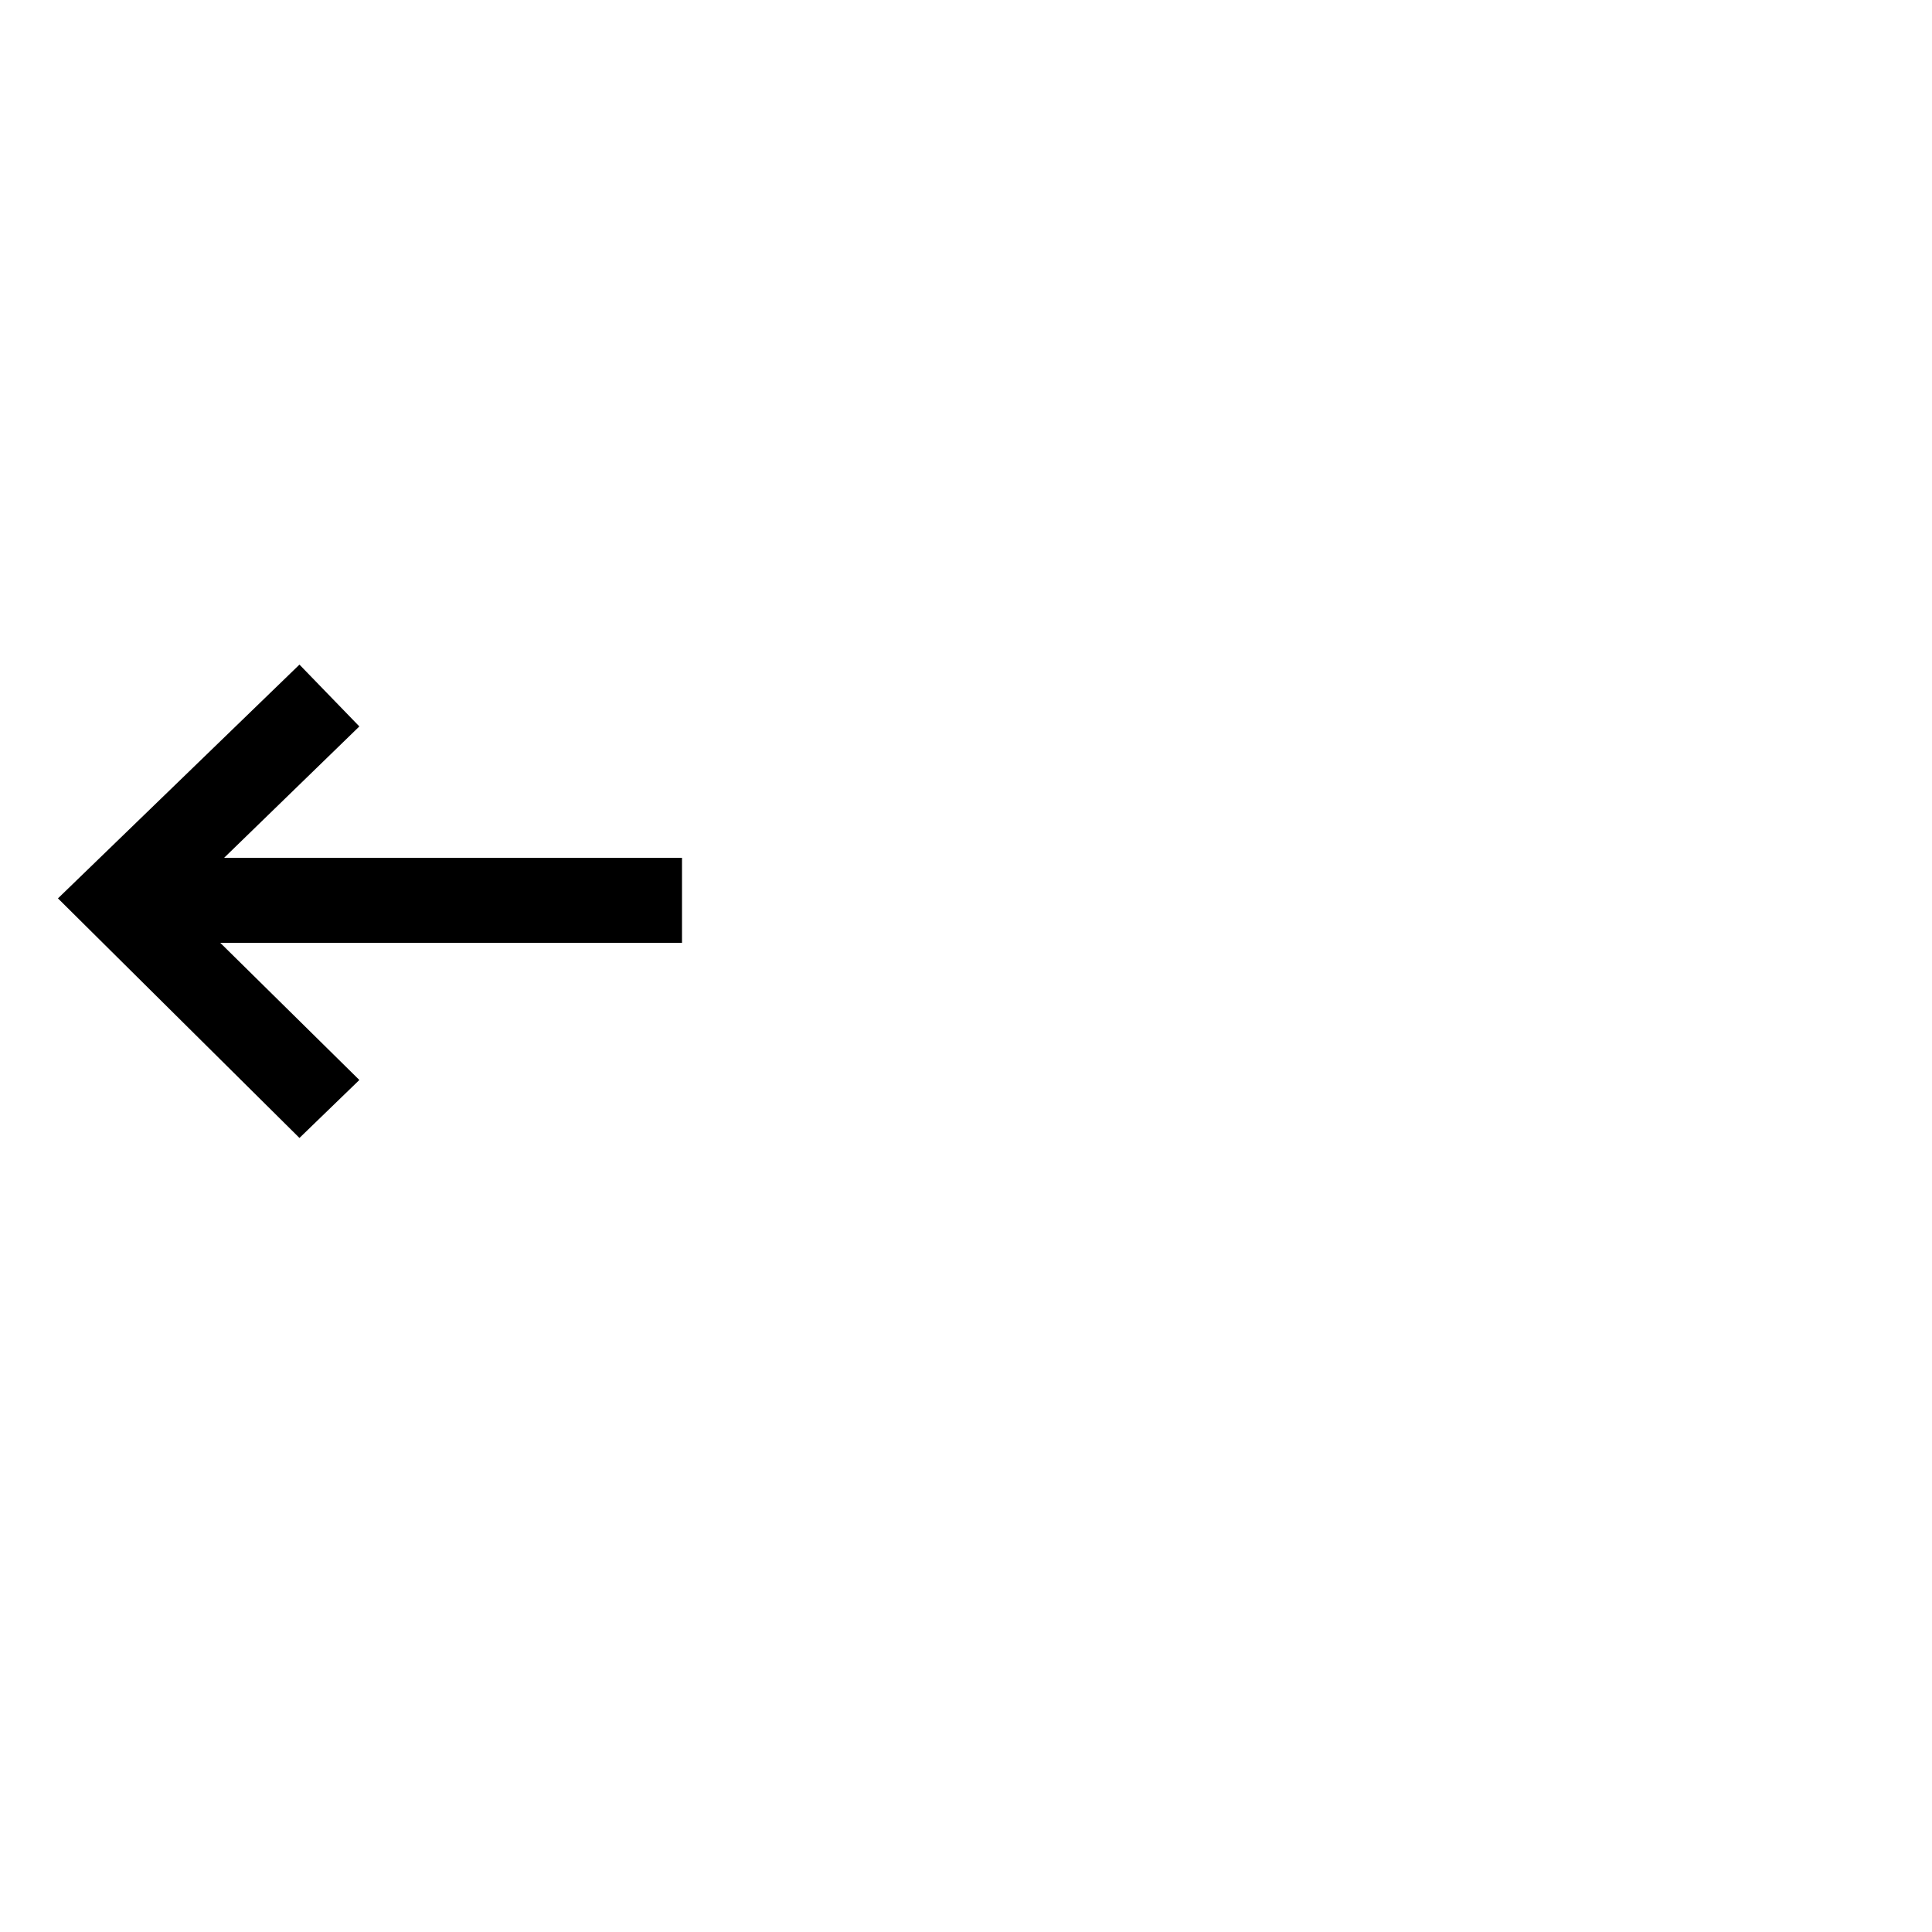
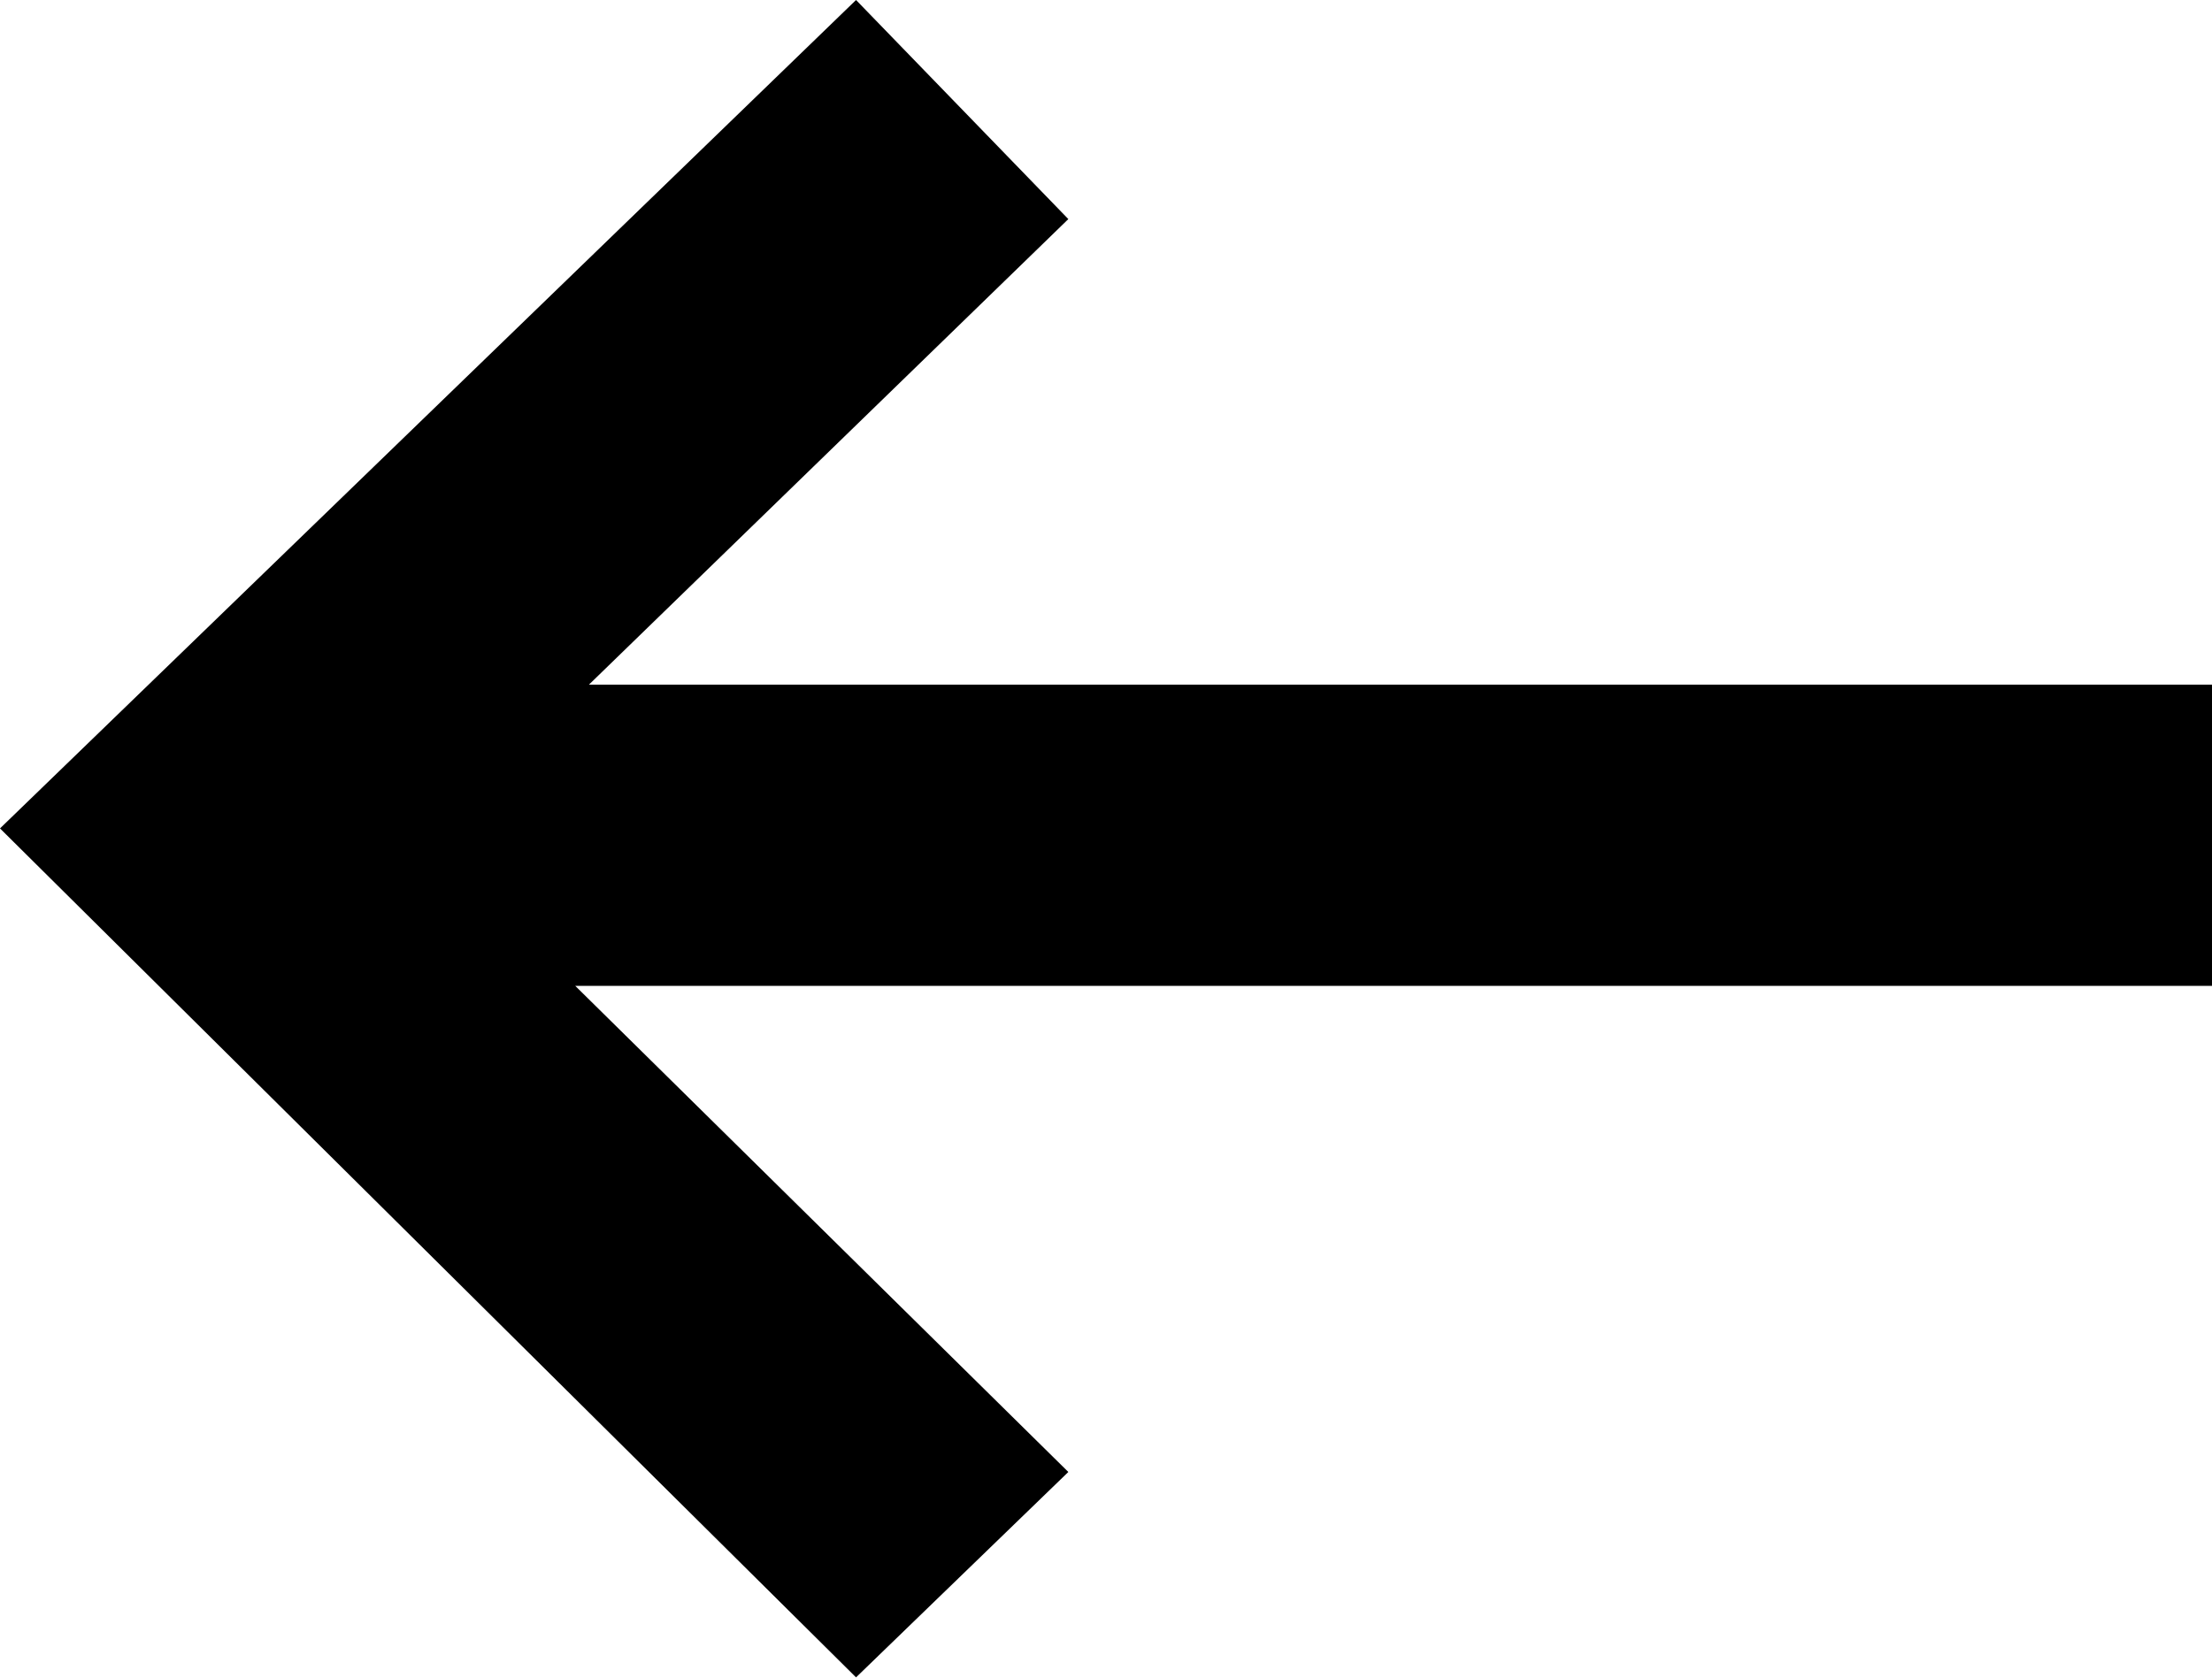
- <svg xmlns="http://www.w3.org/2000/svg" version="1.1" width="100" height="100" viewBox="0 -200 1000 1000" id="svg2989">
+ <svg xmlns="http://www.w3.org/2000/svg" version="1.1" width="32.3" height="24.5" viewBox="0 -200 323 245" id="svg2989">
  <defs id="defs2997" />
-   <g transform="matrix(1,0,0,-1,0,800)" id="g2991">
+   <g transform="matrix(1,0,0,-1,-30,456)" id="g2991">
    <path d="M 353,512 H 114 l 72,-71 -31,-30 -125,124 125,121 31,-32 -70,-68 h 237 v -44 z" id="path2993" style="fill:currentColor" />
  </g>
</svg>
